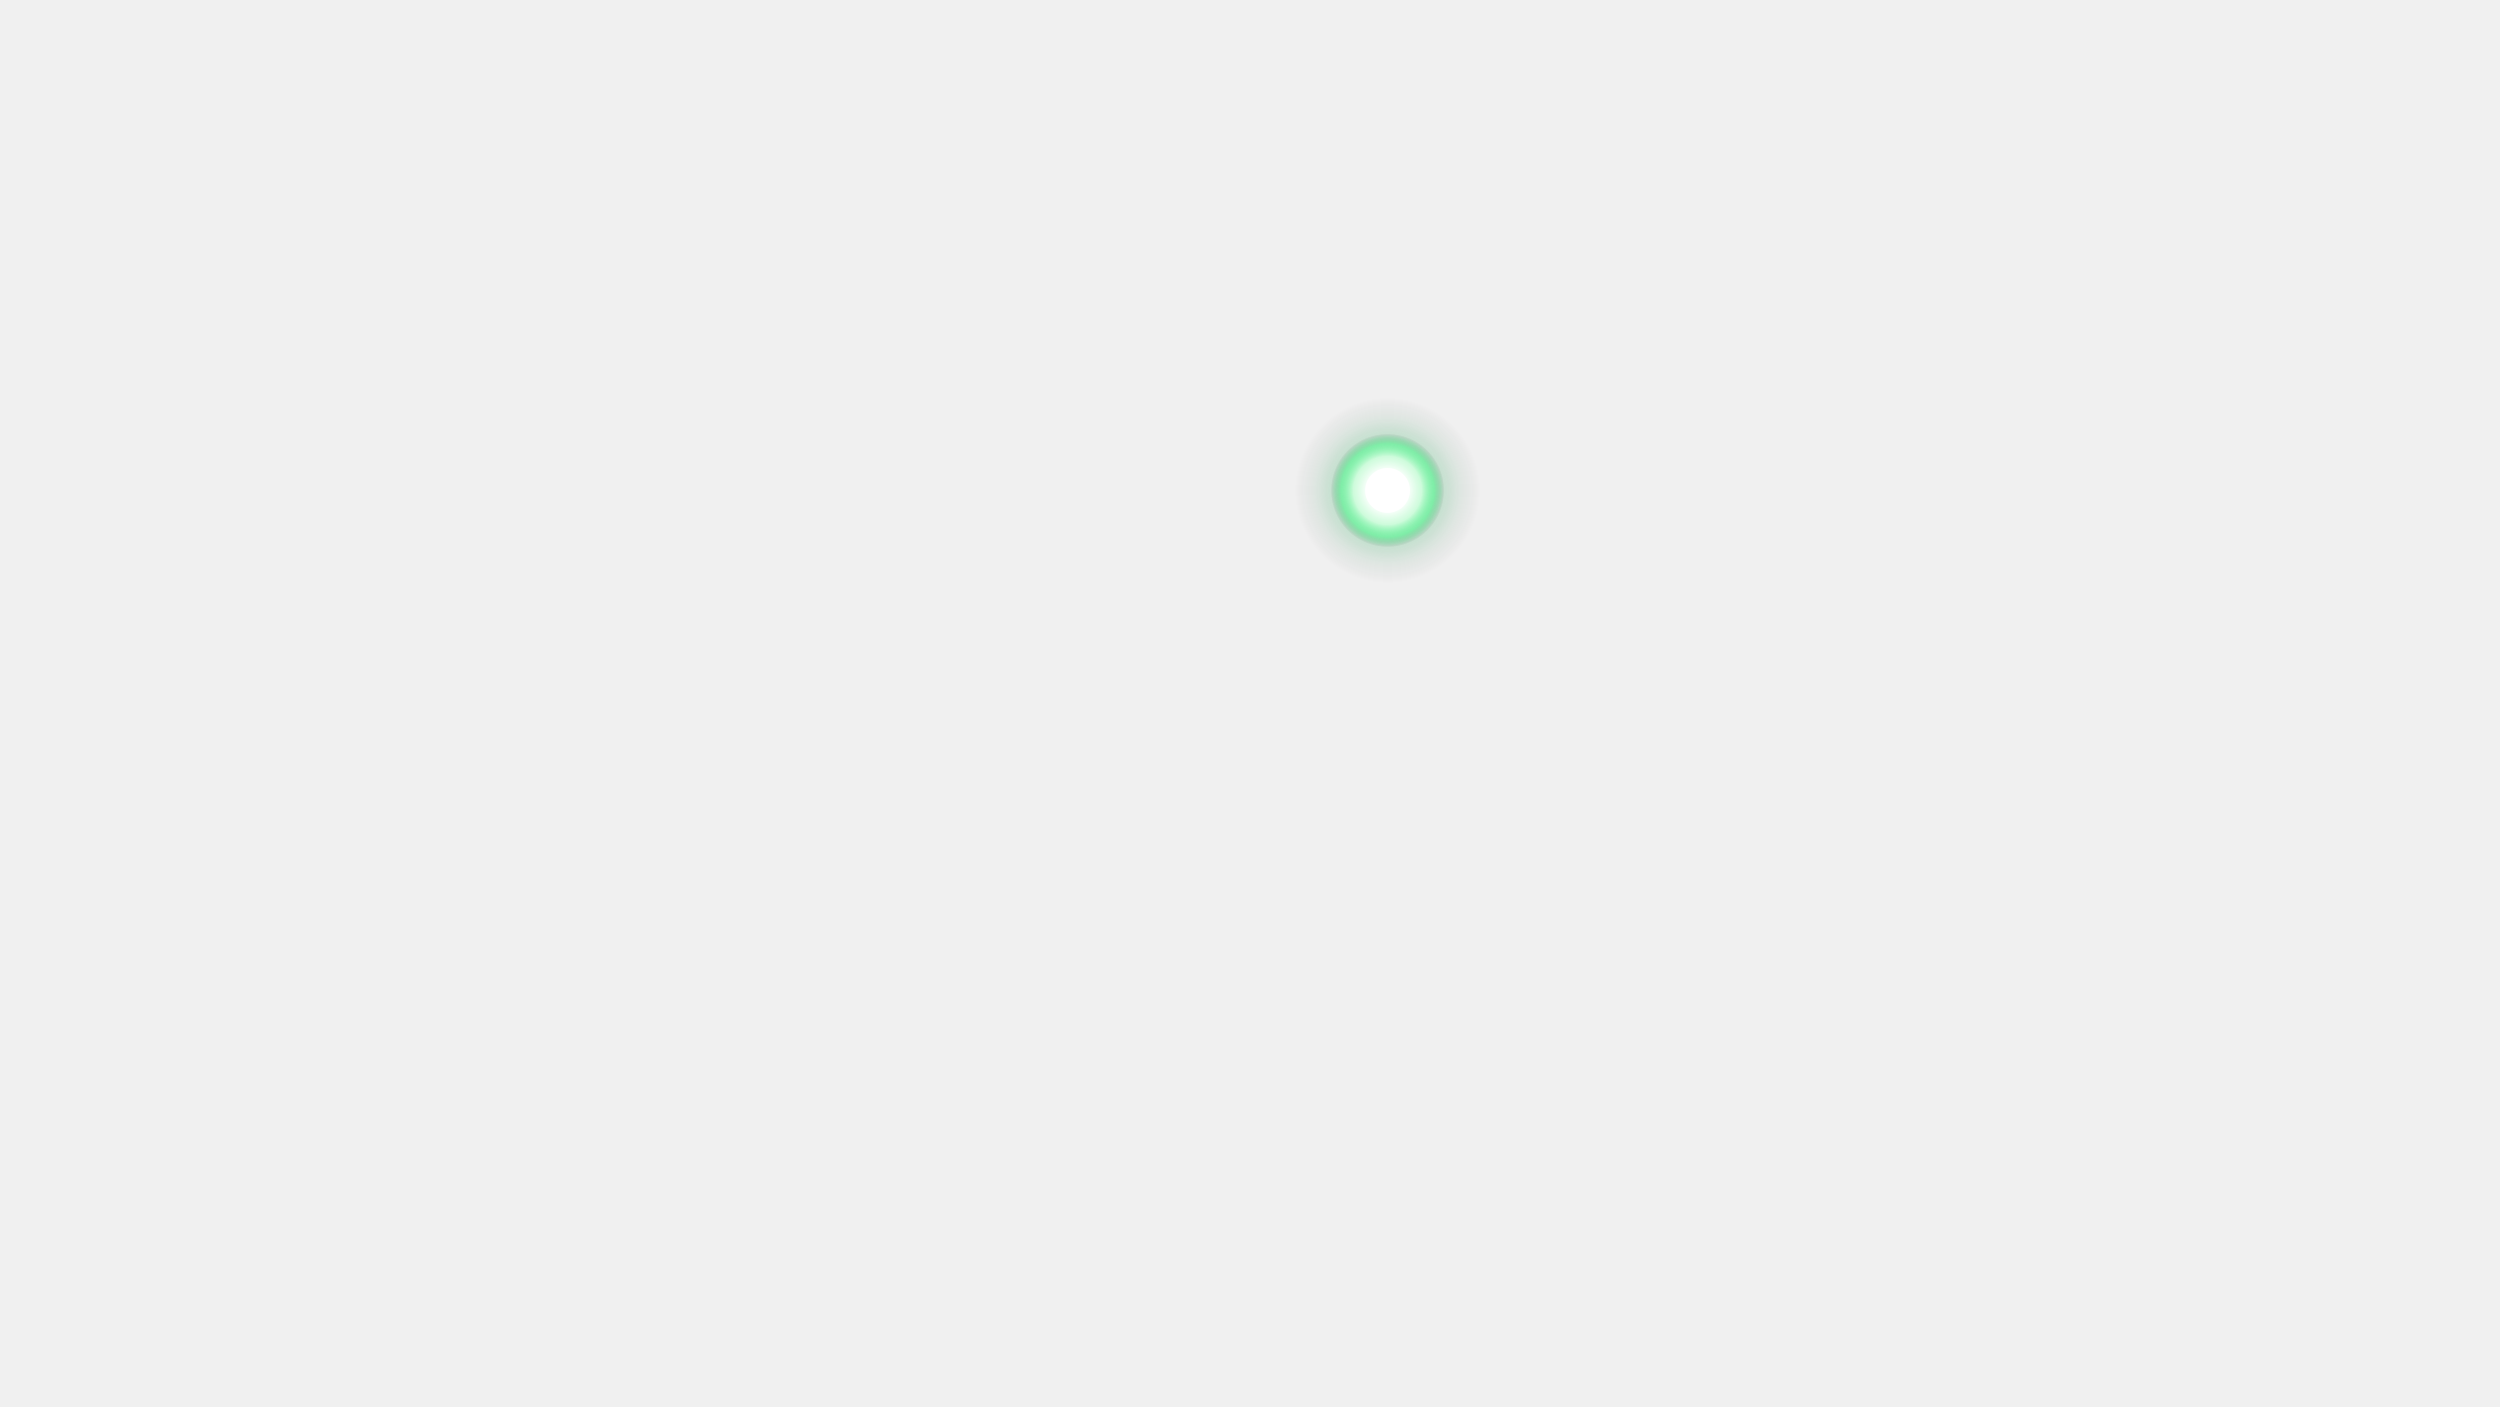
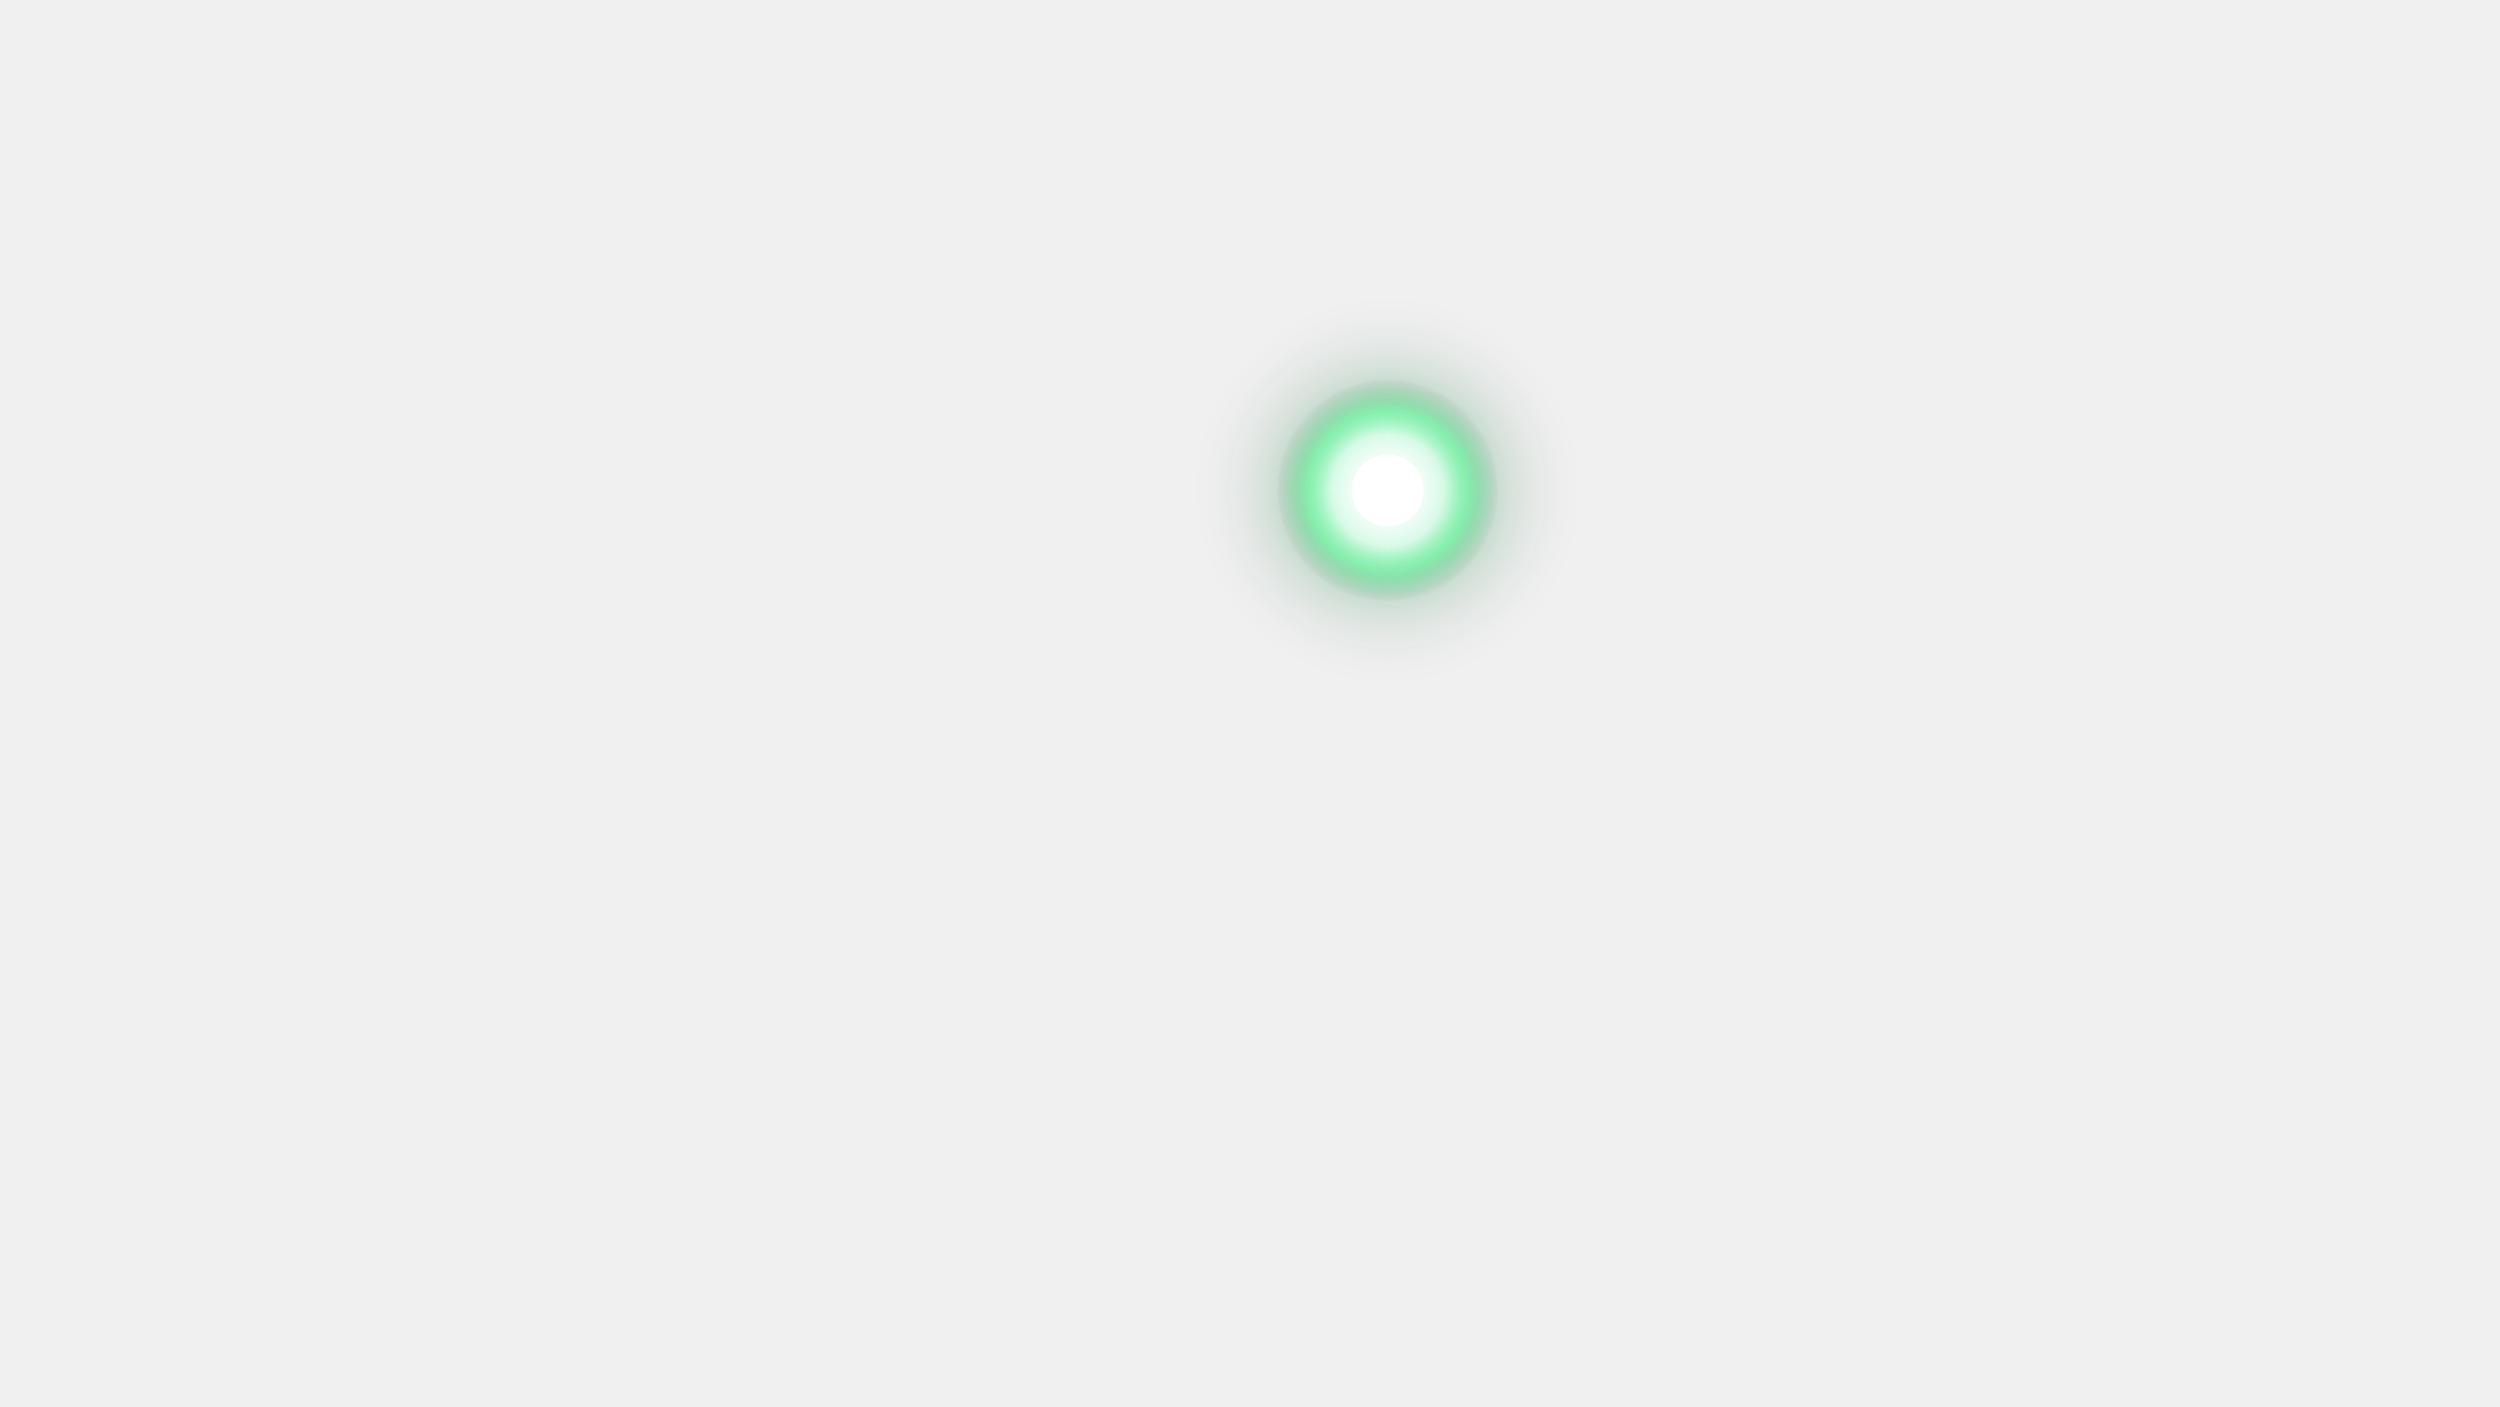
<svg xmlns="http://www.w3.org/2000/svg" viewBox="0 0 1672 941" preserveAspectRatio="xMidYMid slice" shape-rendering="geometricPrecision">
  <defs>
-     <radialGradient id="pureTipCore" cx="928" cy="328" r="38" gradientUnits="userSpaceOnUse">
+     <mask id="sparkAlphaFade">
+       <radialGradient id="fadeGrad" cx="928" cy="328" r="150" gradientUnits="userSpaceOnUse">
+         <stop offset="0%" stop-color="#FFFFFF" stop-opacity="1.0" />
+         <stop offset="35%" stop-color="#FFFFFF" stop-opacity="0.95" />
+         <stop offset="65%" stop-color="#FFFFFF" stop-opacity="0.45" />
+         <stop offset="90%" stop-color="#FFFFFF" stop-opacity="0.08" />
+         <stop offset="100%" stop-color="#000000" stop-opacity="0.0" />
+       </radialGradient>
+       <rect width="1672" height="941" fill="url(#fadeGrad)" />
+     </mask>
+     <radialGradient id="seamlessBulbGlow" cx="928" cy="328" r="75" gradientUnits="userSpaceOnUse">
      <stop offset="0%" stop-color="#FFFFFF" stop-opacity="1.0" />
-       <stop offset="35%" stop-color="#FFFFFF" stop-opacity="0.98" />
-       <stop offset="60%" stop-color="#D4FFE0" stop-opacity="0.85" />
-       <stop offset="82%" stop-color="#46F887" stop-opacity="0.5" />
-       <stop offset="95%" stop-color="#14A84D" stop-opacity="0.15" />
+       <stop offset="25%" stop-color="#FFFFFF" stop-opacity="0.98" />
+       <stop offset="50%" stop-color="#E2FFF0" stop-opacity="0.85" />
+       <stop offset="72%" stop-color="#5EFF9A" stop-opacity="0.55" />
+       <stop offset="90%" stop-color="#18B856" stop-opacity="0.18" />
+       <stop offset="100%" stop-color="#021C0A" stop-opacity="0.0" />
+     </radialGradient>
+     <radialGradient id="broadAtmosphere" cx="928" cy="328" r="135" gradientUnits="userSpaceOnUse">
+       <stop offset="0%" stop-color="#56FFA0" stop-opacity="0.65" />
+       <stop offset="35%" stop-color="#1EB859" stop-opacity="0.38" />
+       <stop offset="68%" stop-color="#0E652F" stop-opacity="0.14" />
+       <stop offset="92%" stop-color="#04200E" stop-opacity="0.02" />
      <stop offset="100%" stop-color="#000000" stop-opacity="0.0" />
    </radialGradient>
-     <radialGradient id="tightTipCorona" cx="928" cy="328" r="62" gradientUnits="userSpaceOnUse">
-       <stop offset="0%" stop-color="#72FFA5" stop-opacity="0.65" />
-       <stop offset="45%" stop-color="#24C862" stop-opacity="0.30" />
-       <stop offset="78%" stop-color="#0E7836" stop-opacity="0.08" />
-       <stop offset="100%" stop-color="#000000" stop-opacity="0.0" />
-     </radialGradient>
+     <linearGradient id="rayH" x1="858" y1="328" x2="998" y2="328" gradientUnits="userSpaceOnUse">
+       <stop offset="0%" stop-color="#46F887" stop-opacity="0.0" />
+       <stop offset="35%" stop-color="#A6FFC8" stop-opacity="0.5" />
+       <stop offset="50%" stop-color="#FFFFFF" stop-opacity="0.95" />
+       <stop offset="65%" stop-color="#A6FFC8" stop-opacity="0.5" />
+       <stop offset="100%" stop-color="#46F887" stop-opacity="0.0" />
+     </linearGradient>
+     <linearGradient id="rayV" x1="928" y1="258" x2="928" y2="398" gradientUnits="userSpaceOnUse">
+       <stop offset="0%" stop-color="#46F887" stop-opacity="0.0" />
+       <stop offset="35%" stop-color="#A6FFC8" stop-opacity="0.5" />
+       <stop offset="50%" stop-color="#FFFFFF" stop-opacity="0.95" />
+       <stop offset="65%" stop-color="#A6FFC8" stop-opacity="0.5" />
+       <stop offset="100%" stop-color="#46F887" stop-opacity="0.0" />
+     </linearGradient>
  </defs>
-   <circle cx="928" cy="328" r="62" fill="url(#tightTipCorona)" />
-   <circle cx="928" cy="328" r="38" fill="url(#pureTipCore)" />
-   <circle cx="928" cy="328" r="15" fill="#FFFFFF" opacity="0.98" />
+   <g mask="url(#sparkAlphaFade)">
+     <circle cx="928" cy="328" r="135" fill="url(#broadAtmosphere)" />
+     <path d="M 858 328 Q 928 326 998 328 Q 928 330 858 328 Z" fill="url(#rayH)" />
+     <path d="M 928 258 Q 926 328 928 398 Q 930 328 928 258 Z" fill="url(#rayV)" />
+     <circle cx="928" cy="328" r="75" fill="url(#seamlessBulbGlow)" />
+     <circle cx="928" cy="328" r="24" fill="#FFFFFF" opacity="0.98" />
+   </g>
</svg>
